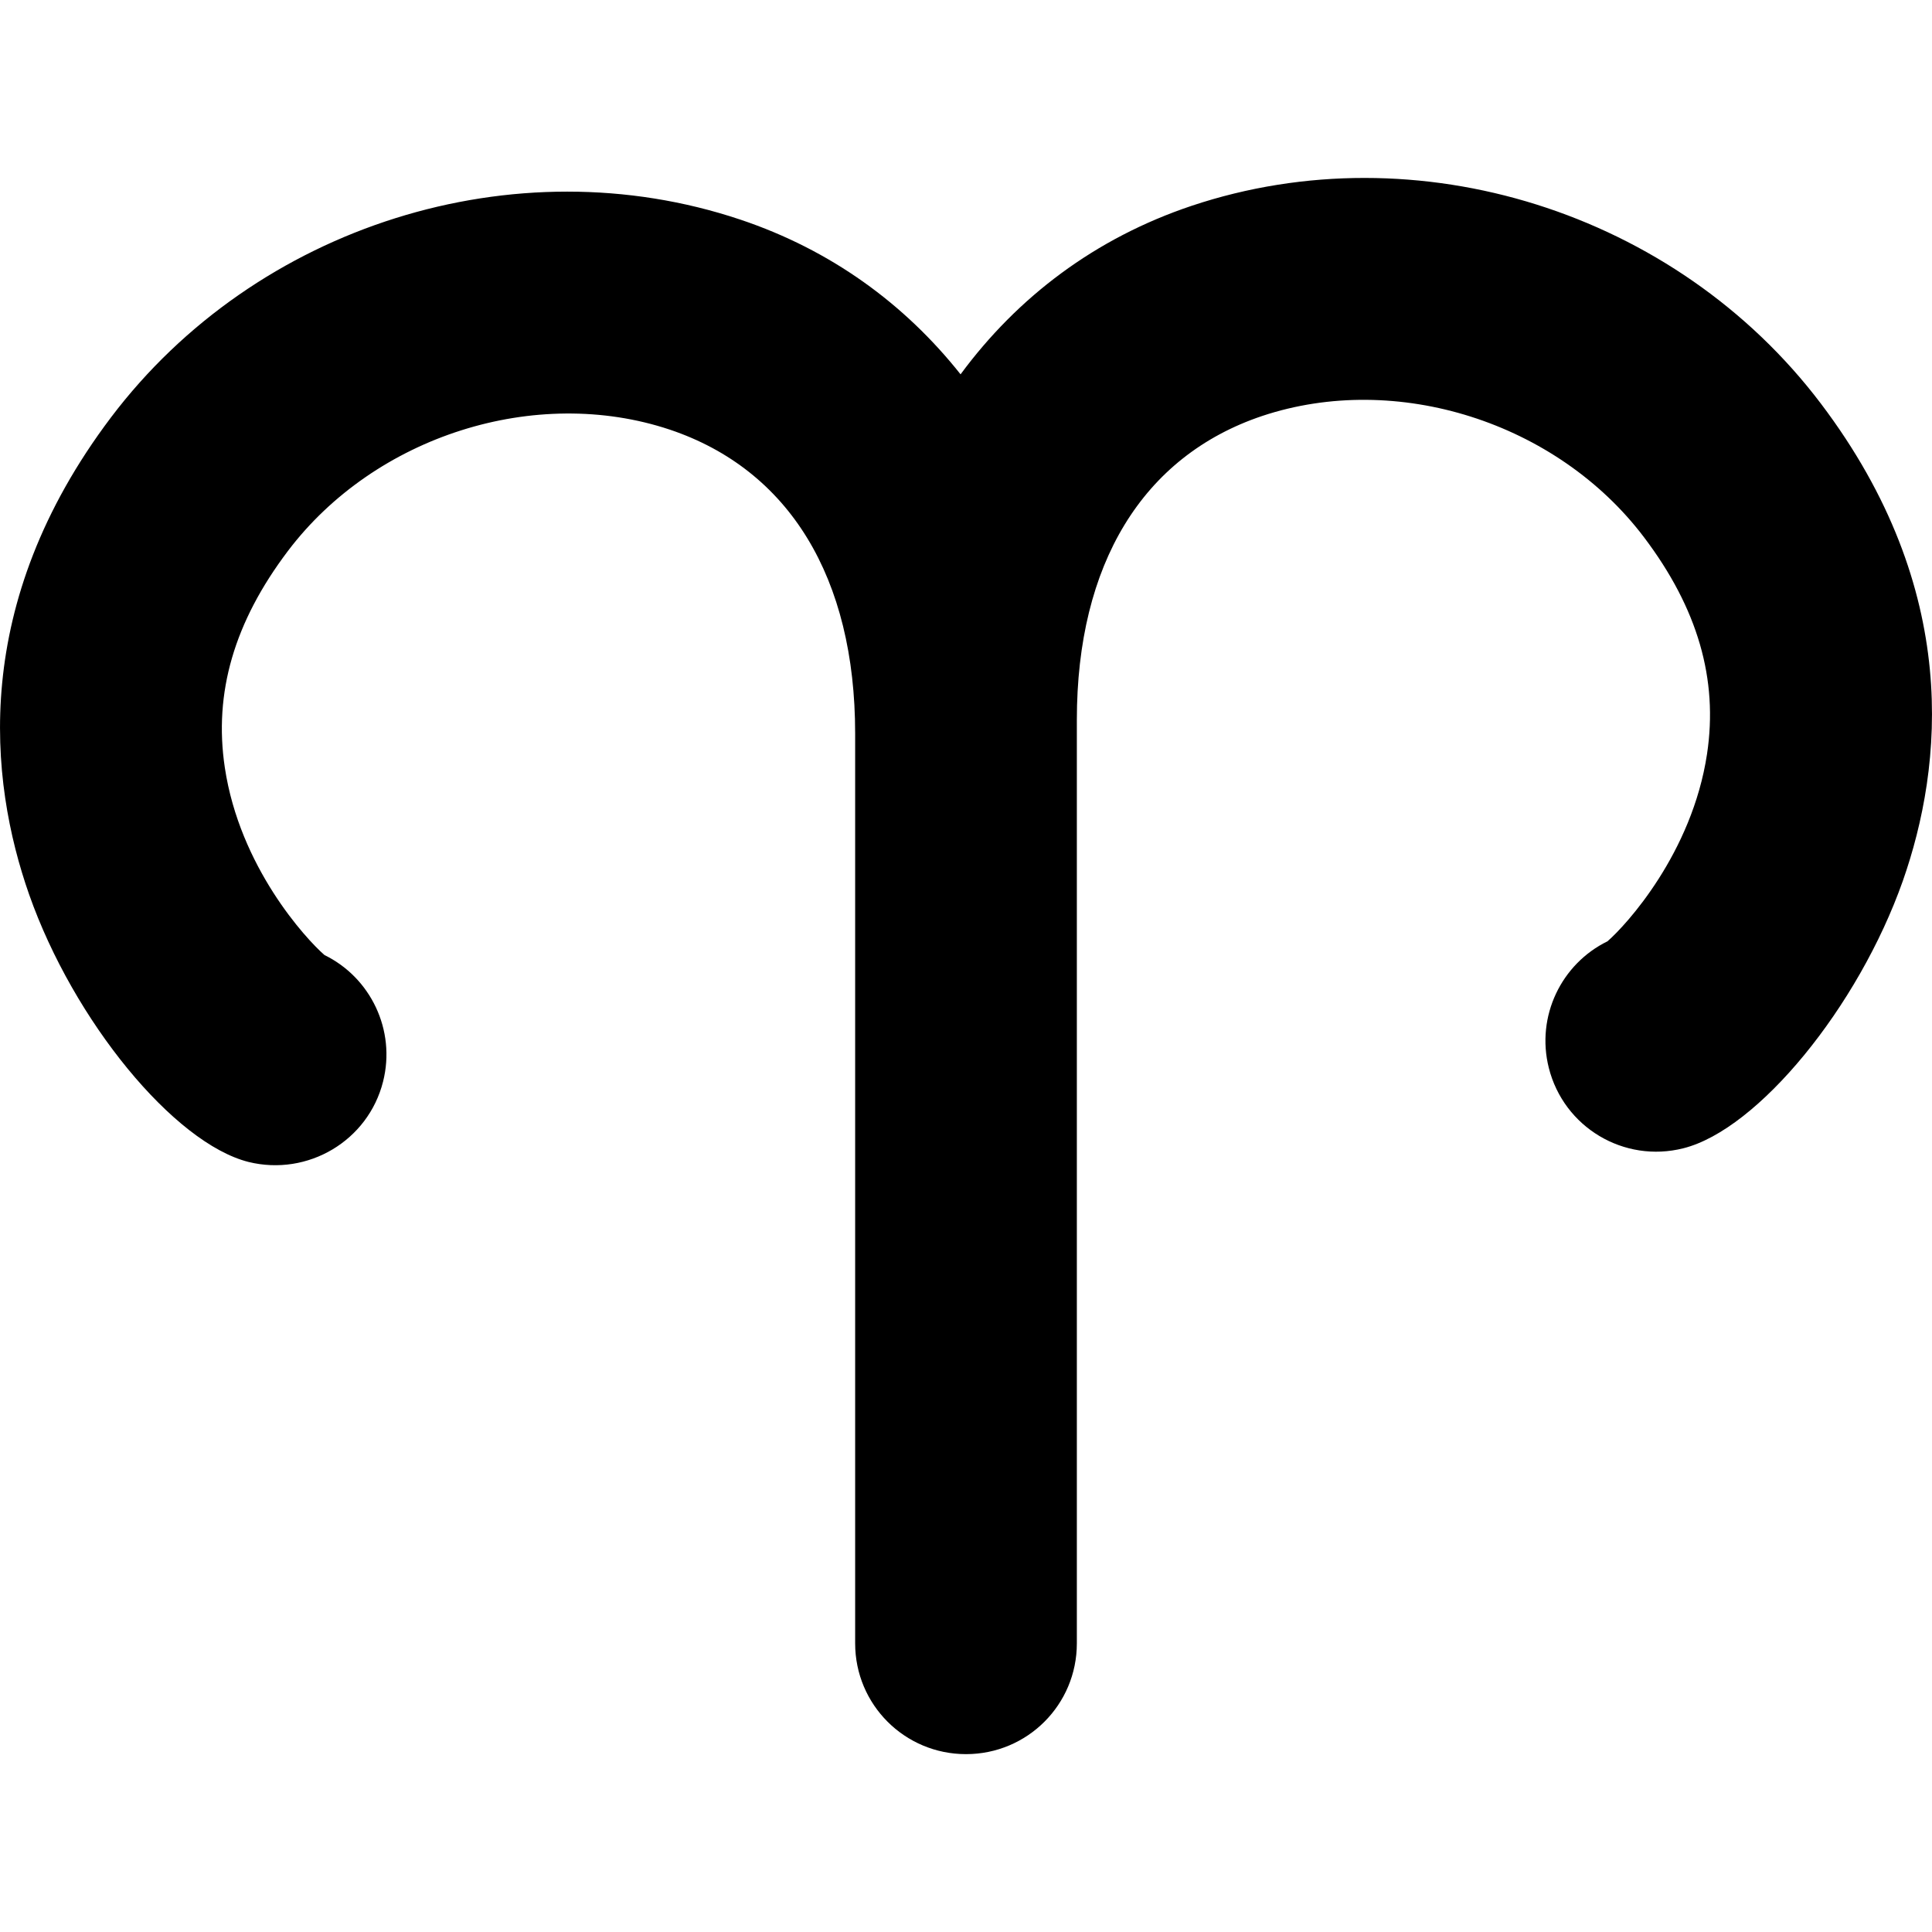
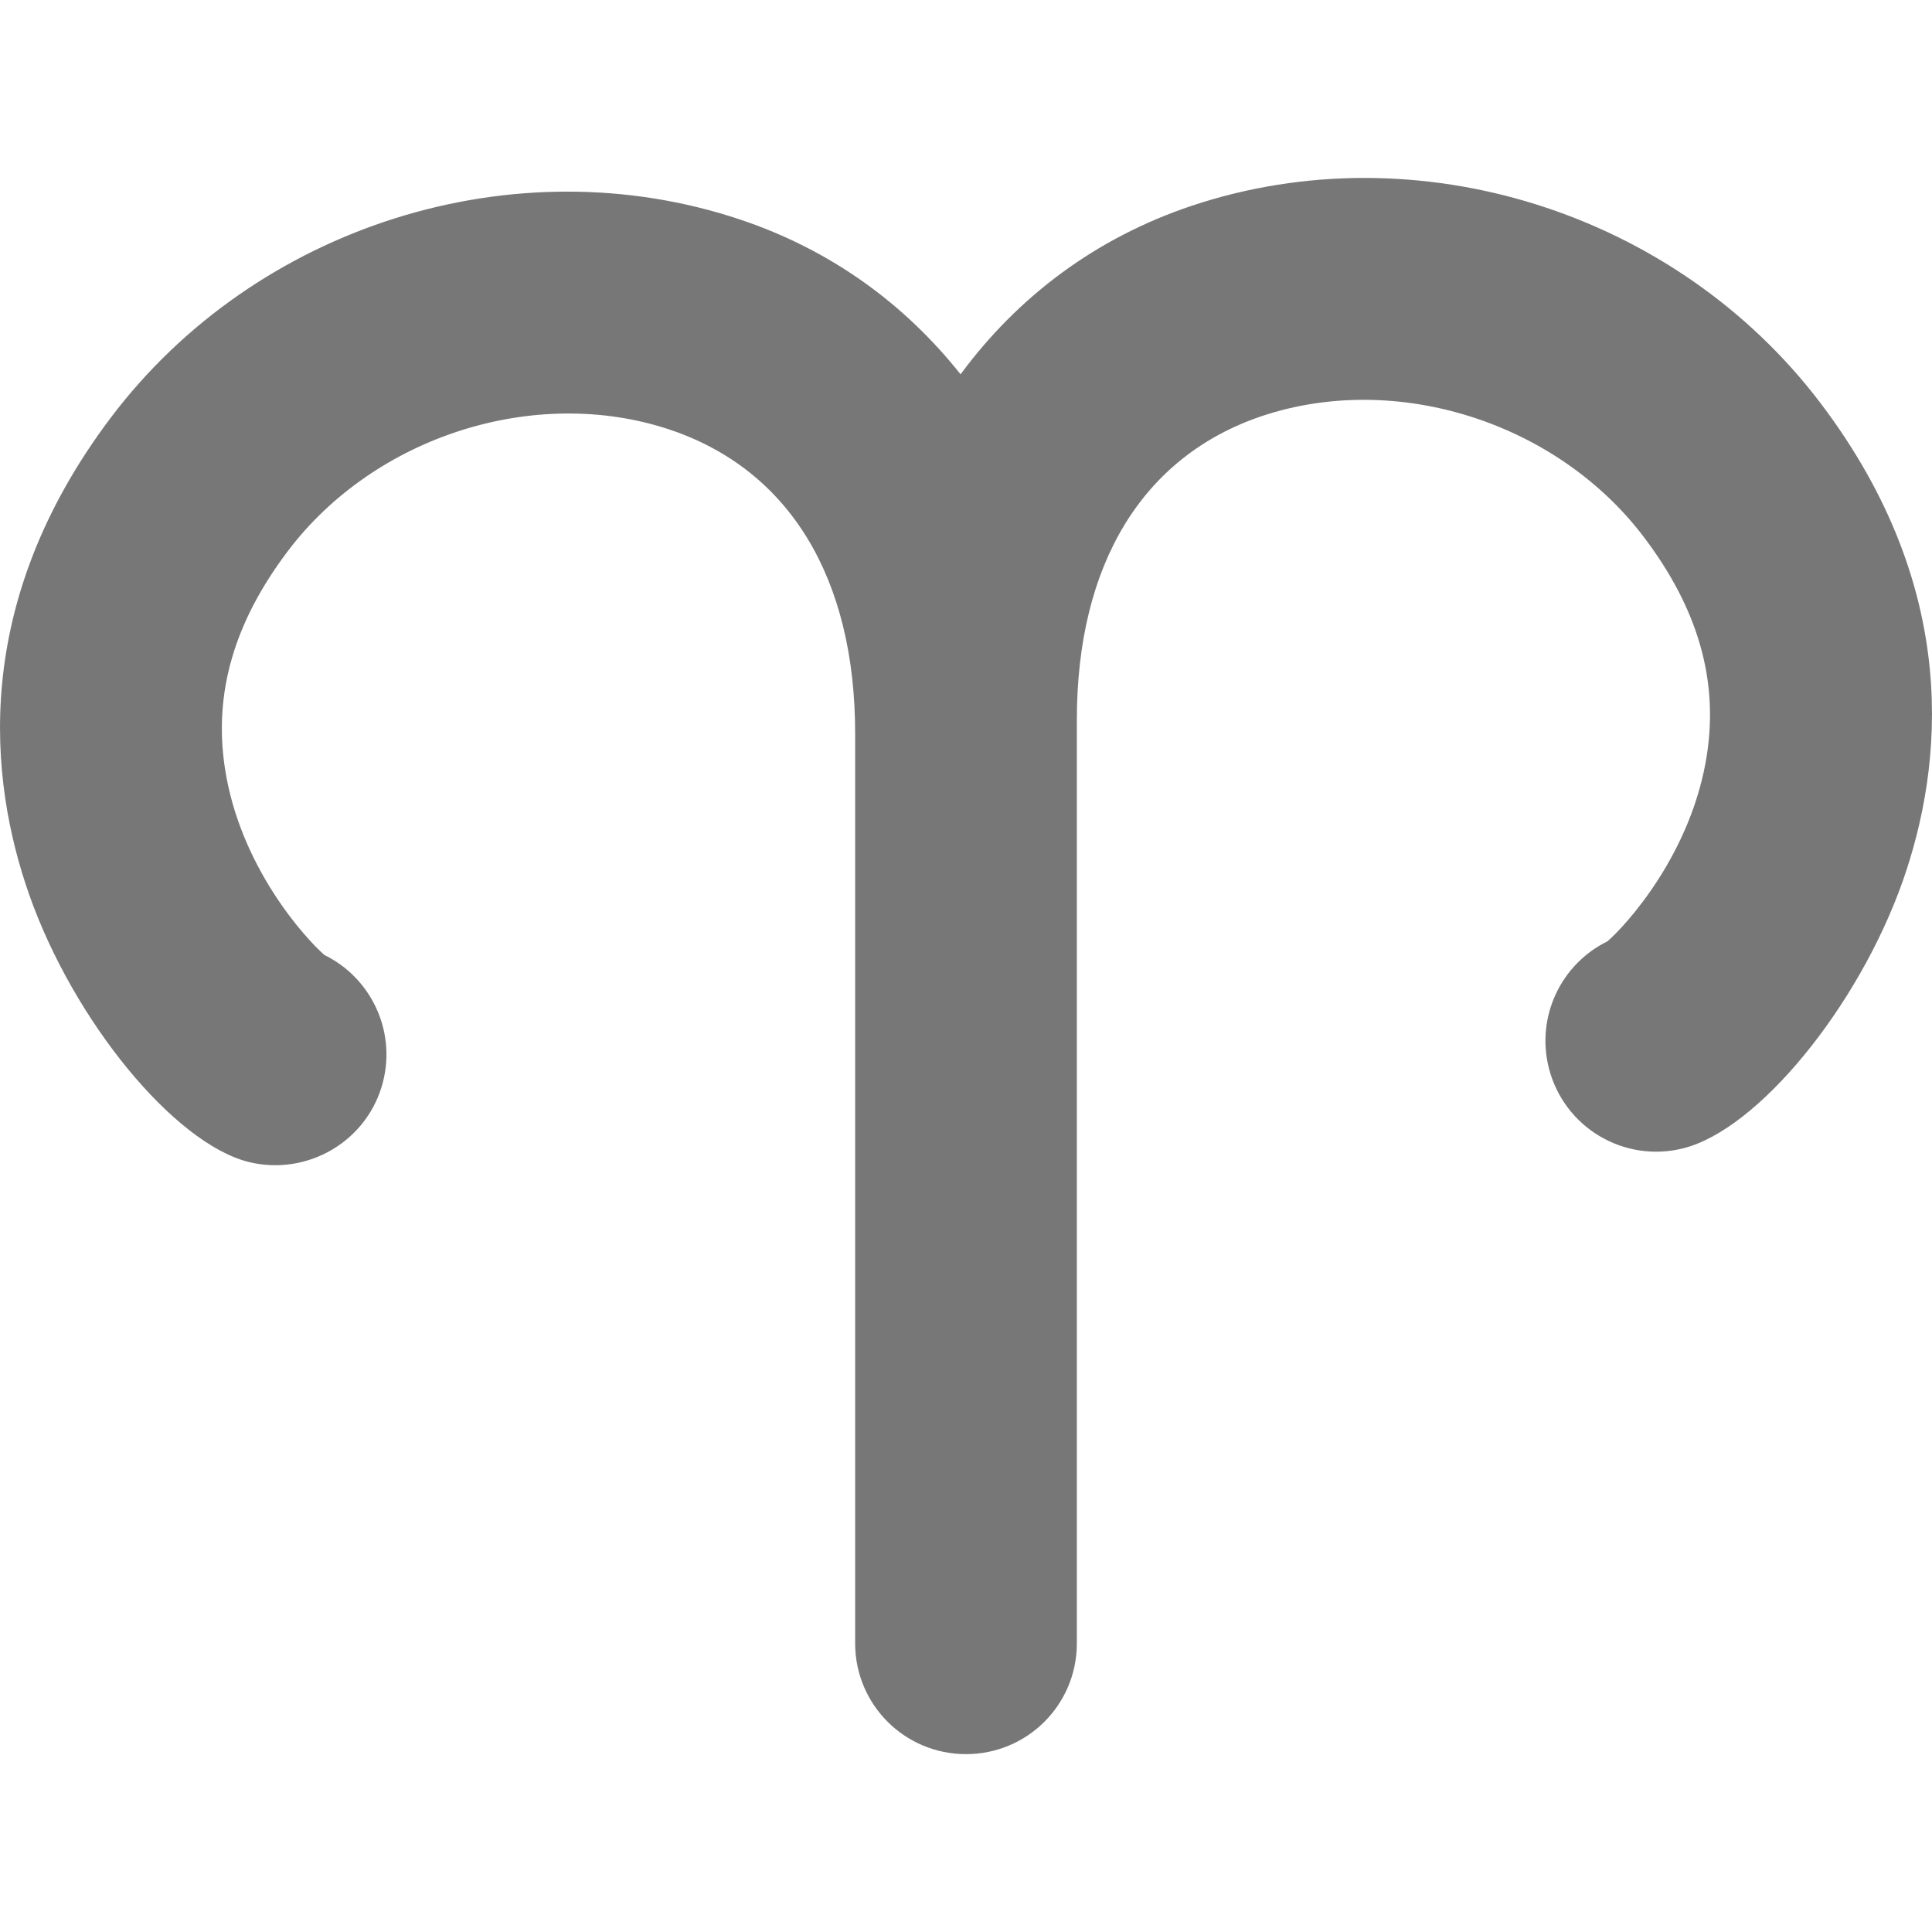
- <svg xmlns="http://www.w3.org/2000/svg" version="1.1" id="Capa_1" x="0px" y="0px" width="32px" height="32px" viewBox="0 0 32 32" style="enable-background:new 0 0 32 32;" xml:space="preserve">
+ <svg xmlns="http://www.w3.org/2000/svg" version="1.1" id="Capa_1" x="0px" y="0px" width="32px" height="32px" viewBox="0 0 32 32" style="enable-background:new 0 0 32 32;" fill="#777777" xml:space="preserve">
  <g>
    <path d="M30.162,6.688c-2.404-3.18-6.688-4.528-10.425-3.279C18.14,3.944,16.854,4.92,15.91,6.2   c-0.925-1.166-2.147-2.06-3.649-2.563C8.526,2.386,4.242,3.733,1.838,6.914c-2.332,3.089-2.022,6.004-1.354,7.906   c0.736,2.089,2.399,4.116,3.634,4.426c0.979,0.24,1.979-0.348,2.227-1.332c0.215-0.854-0.208-1.723-0.97-2.095   c-0.311-0.27-1.404-1.46-1.651-3.104c-0.187-1.241,0.156-2.413,1.044-3.588c1.444-1.909,4.104-2.752,6.326-2.011   c1.98,0.665,3.07,2.453,3.07,5.033V26.99v0.229c0,1.016,0.821,1.835,1.836,1.835c1.016,0,1.836-0.819,1.836-1.835V26.99V12.15   v-0.226c0-2.582,1.09-4.369,3.069-5.034c2.226-0.742,4.883,0.101,6.326,2.01c0.889,1.176,1.229,2.35,1.043,3.587   c-0.248,1.646-1.34,2.836-1.649,3.104c-0.763,0.373-1.187,1.24-0.972,2.096c0.248,0.985,1.244,1.581,2.229,1.332   c1.235-0.311,2.896-2.338,3.634-4.426C32.184,12.689,32.494,9.773,30.162,6.688z" />
  </g>
  <g>
</g>
  <g>
</g>
  <g>
</g>
  <g>
</g>
  <g>
</g>
  <g>
</g>
  <g>
</g>
  <g>
</g>
  <g>
</g>
  <g>
</g>
  <g>
</g>
  <g>
</g>
  <g>
</g>
  <g>
</g>
  <g>
</g>
</svg>
